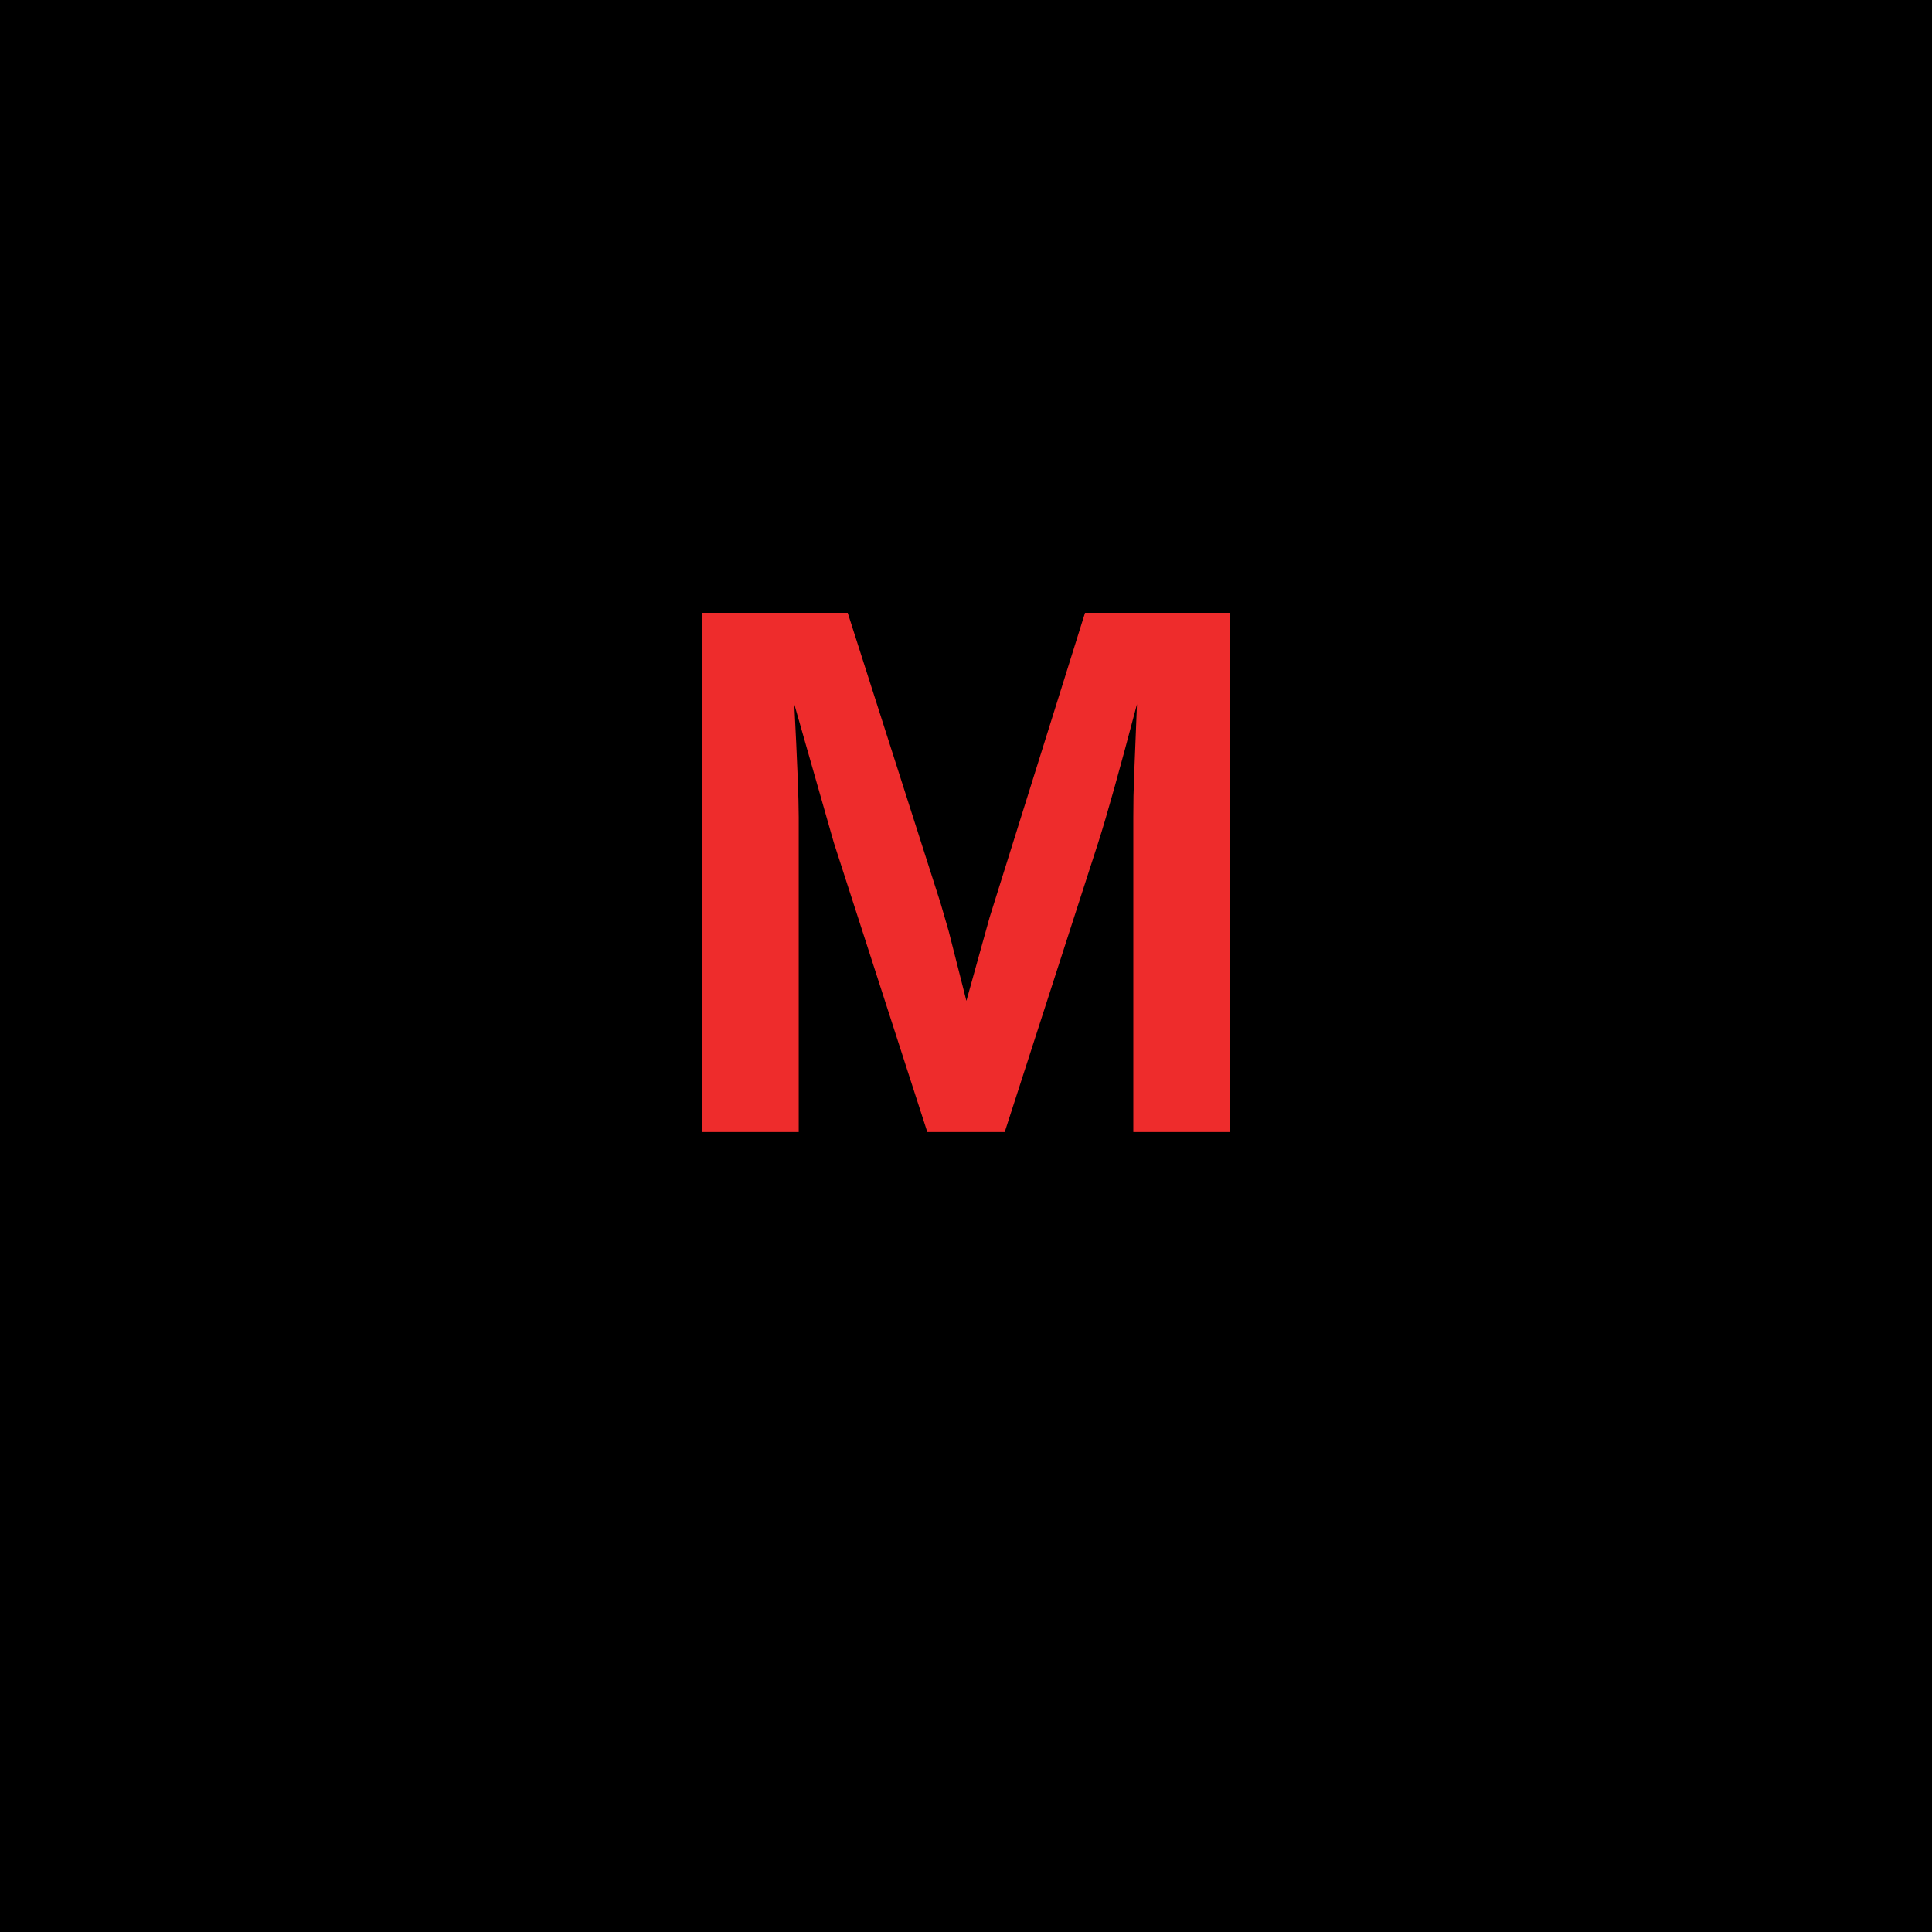
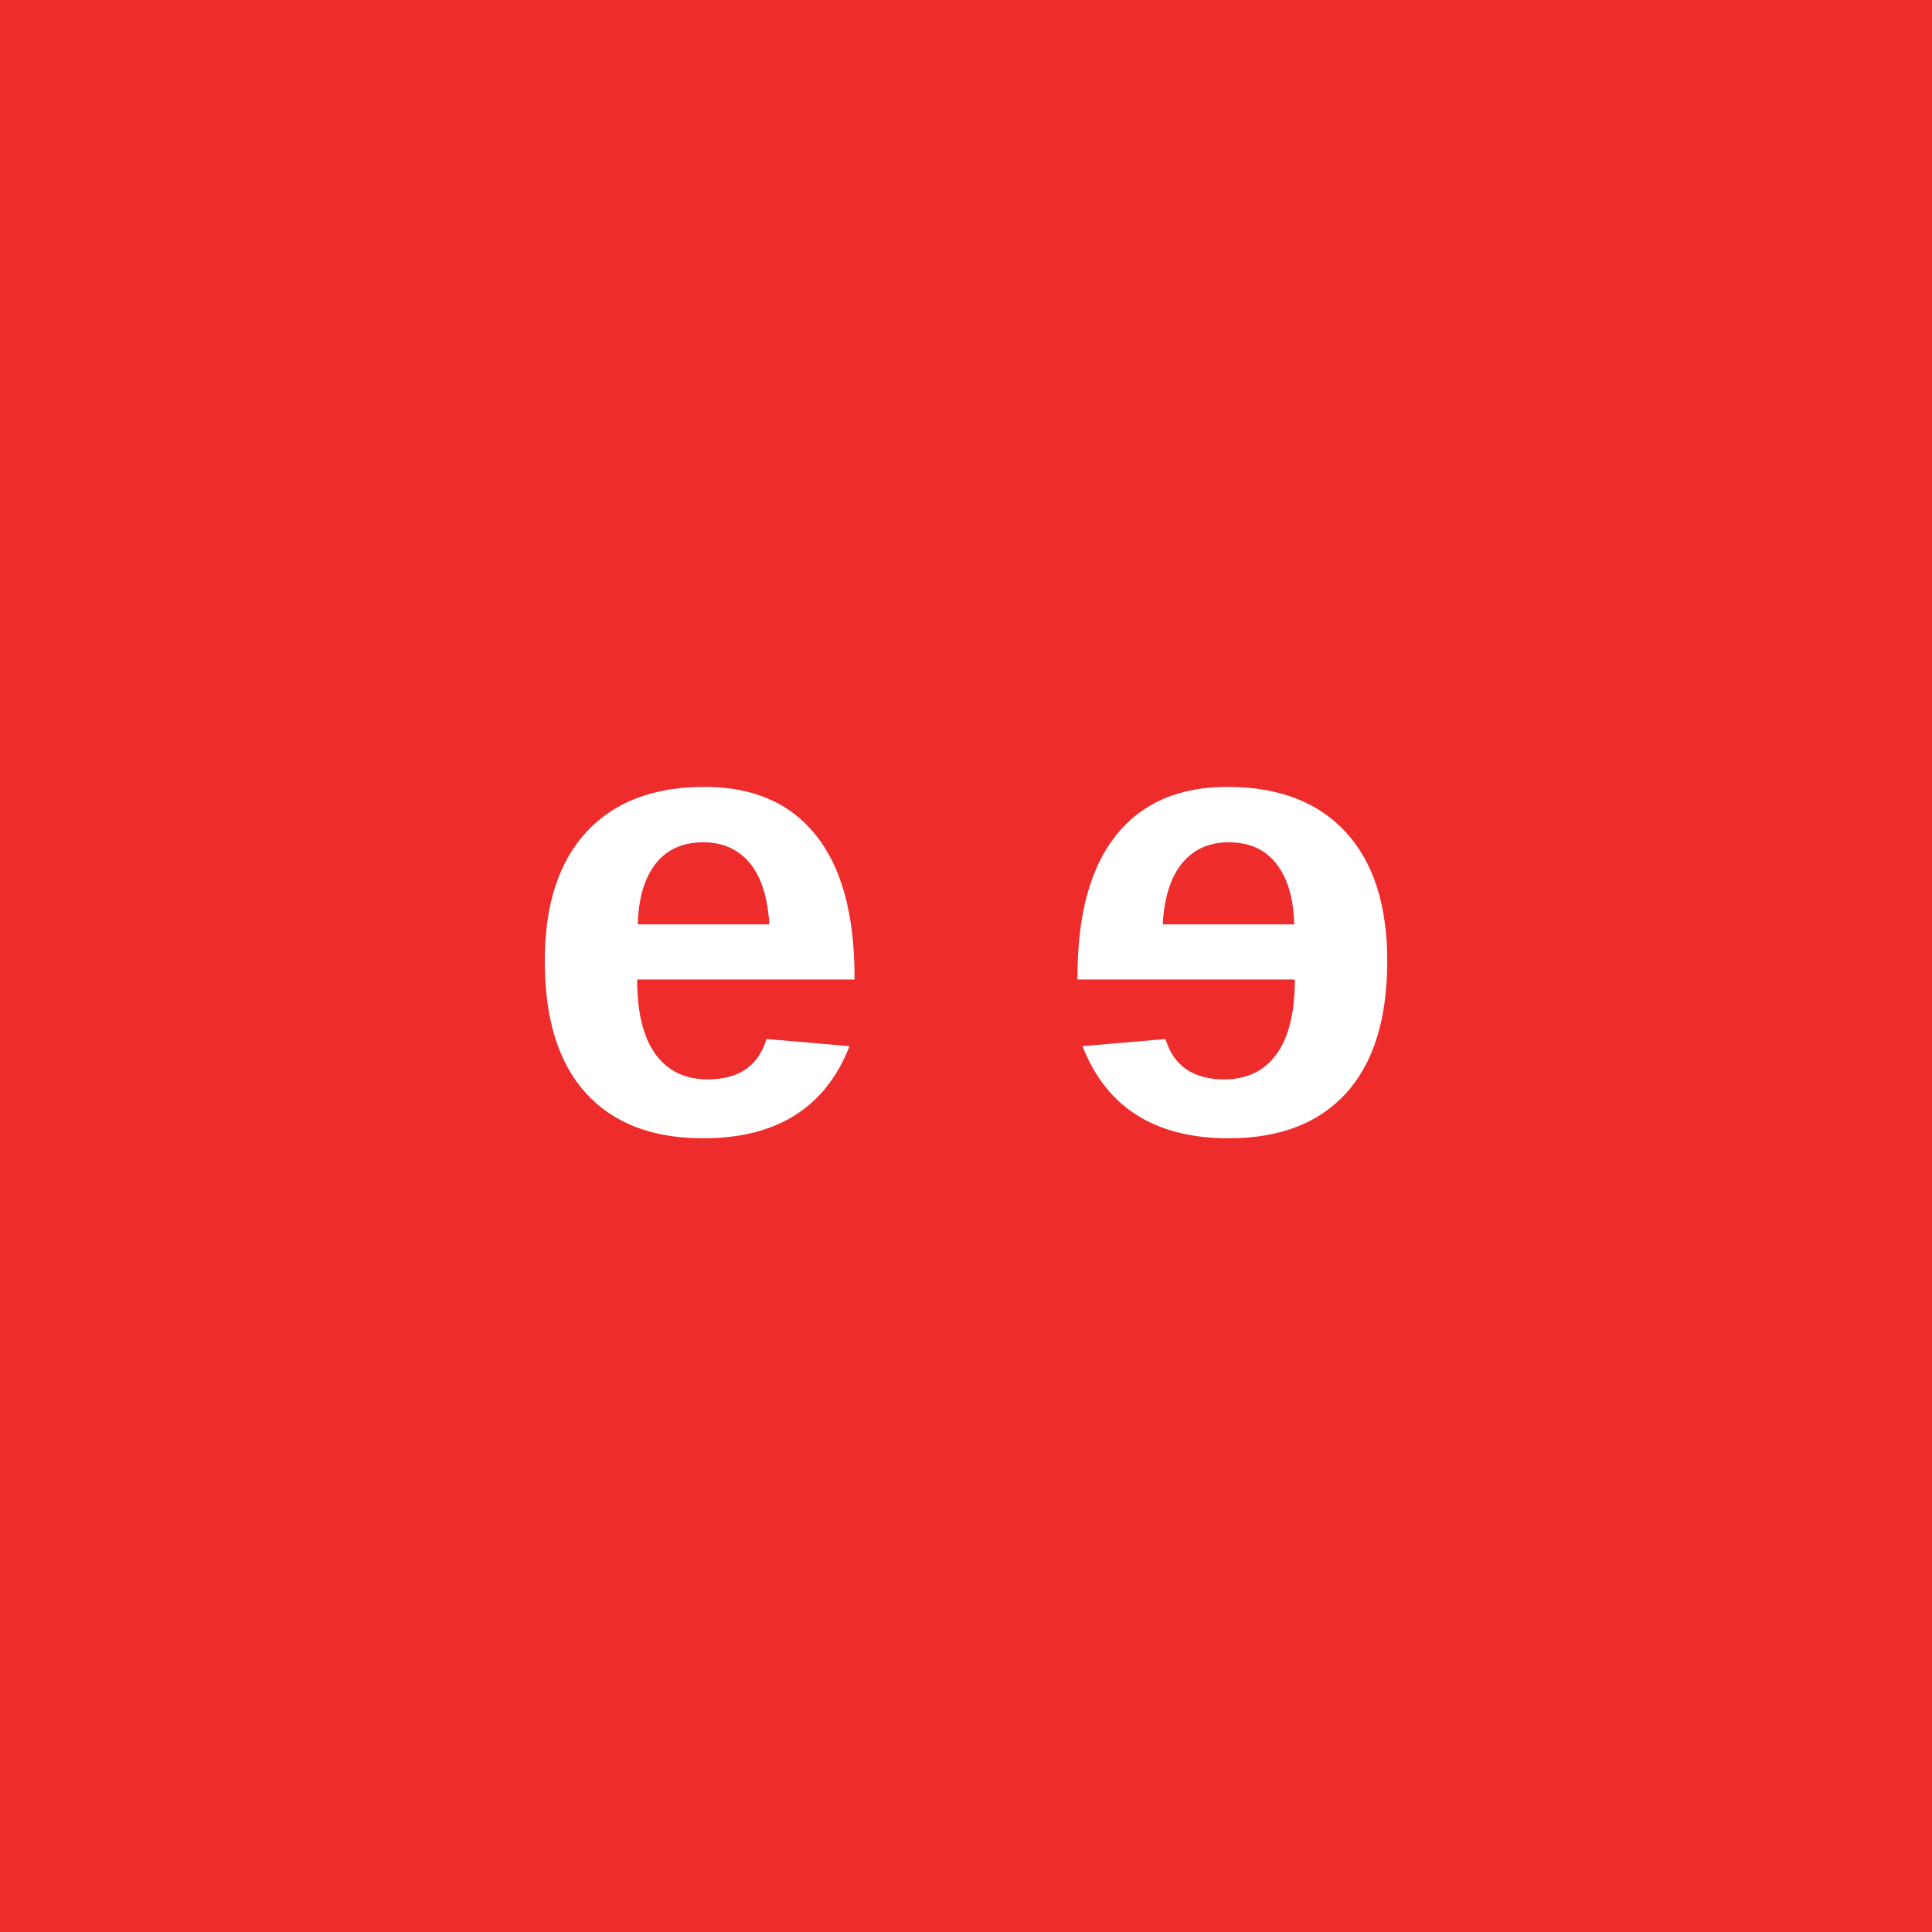
<svg xmlns="http://www.w3.org/2000/svg" width="512" height="512" viewBox="0 0 512 512">
-   <rect width="512" height="512" fill="#000000" />
-   <text x="256" y="300" text-anchor="middle" font-family="Arial, Helvetica, sans-serif" font-weight="900" font-size="200" fill="#EE2C2C">M</text>
+   <rect width="512" height="512" fill="#EE2C2C" />
+   <g font-family="Arial, Helvetica, sans-serif" font-weight="900" font-size="170" fill="#FFFFFF">
+     <text x="185" y="300" text-anchor="middle">e</text>
+     <text x="327" y="300" text-anchor="middle" transform="scale(-1,1) translate(-654,0)">e</text>
+   </g>
</svg>
